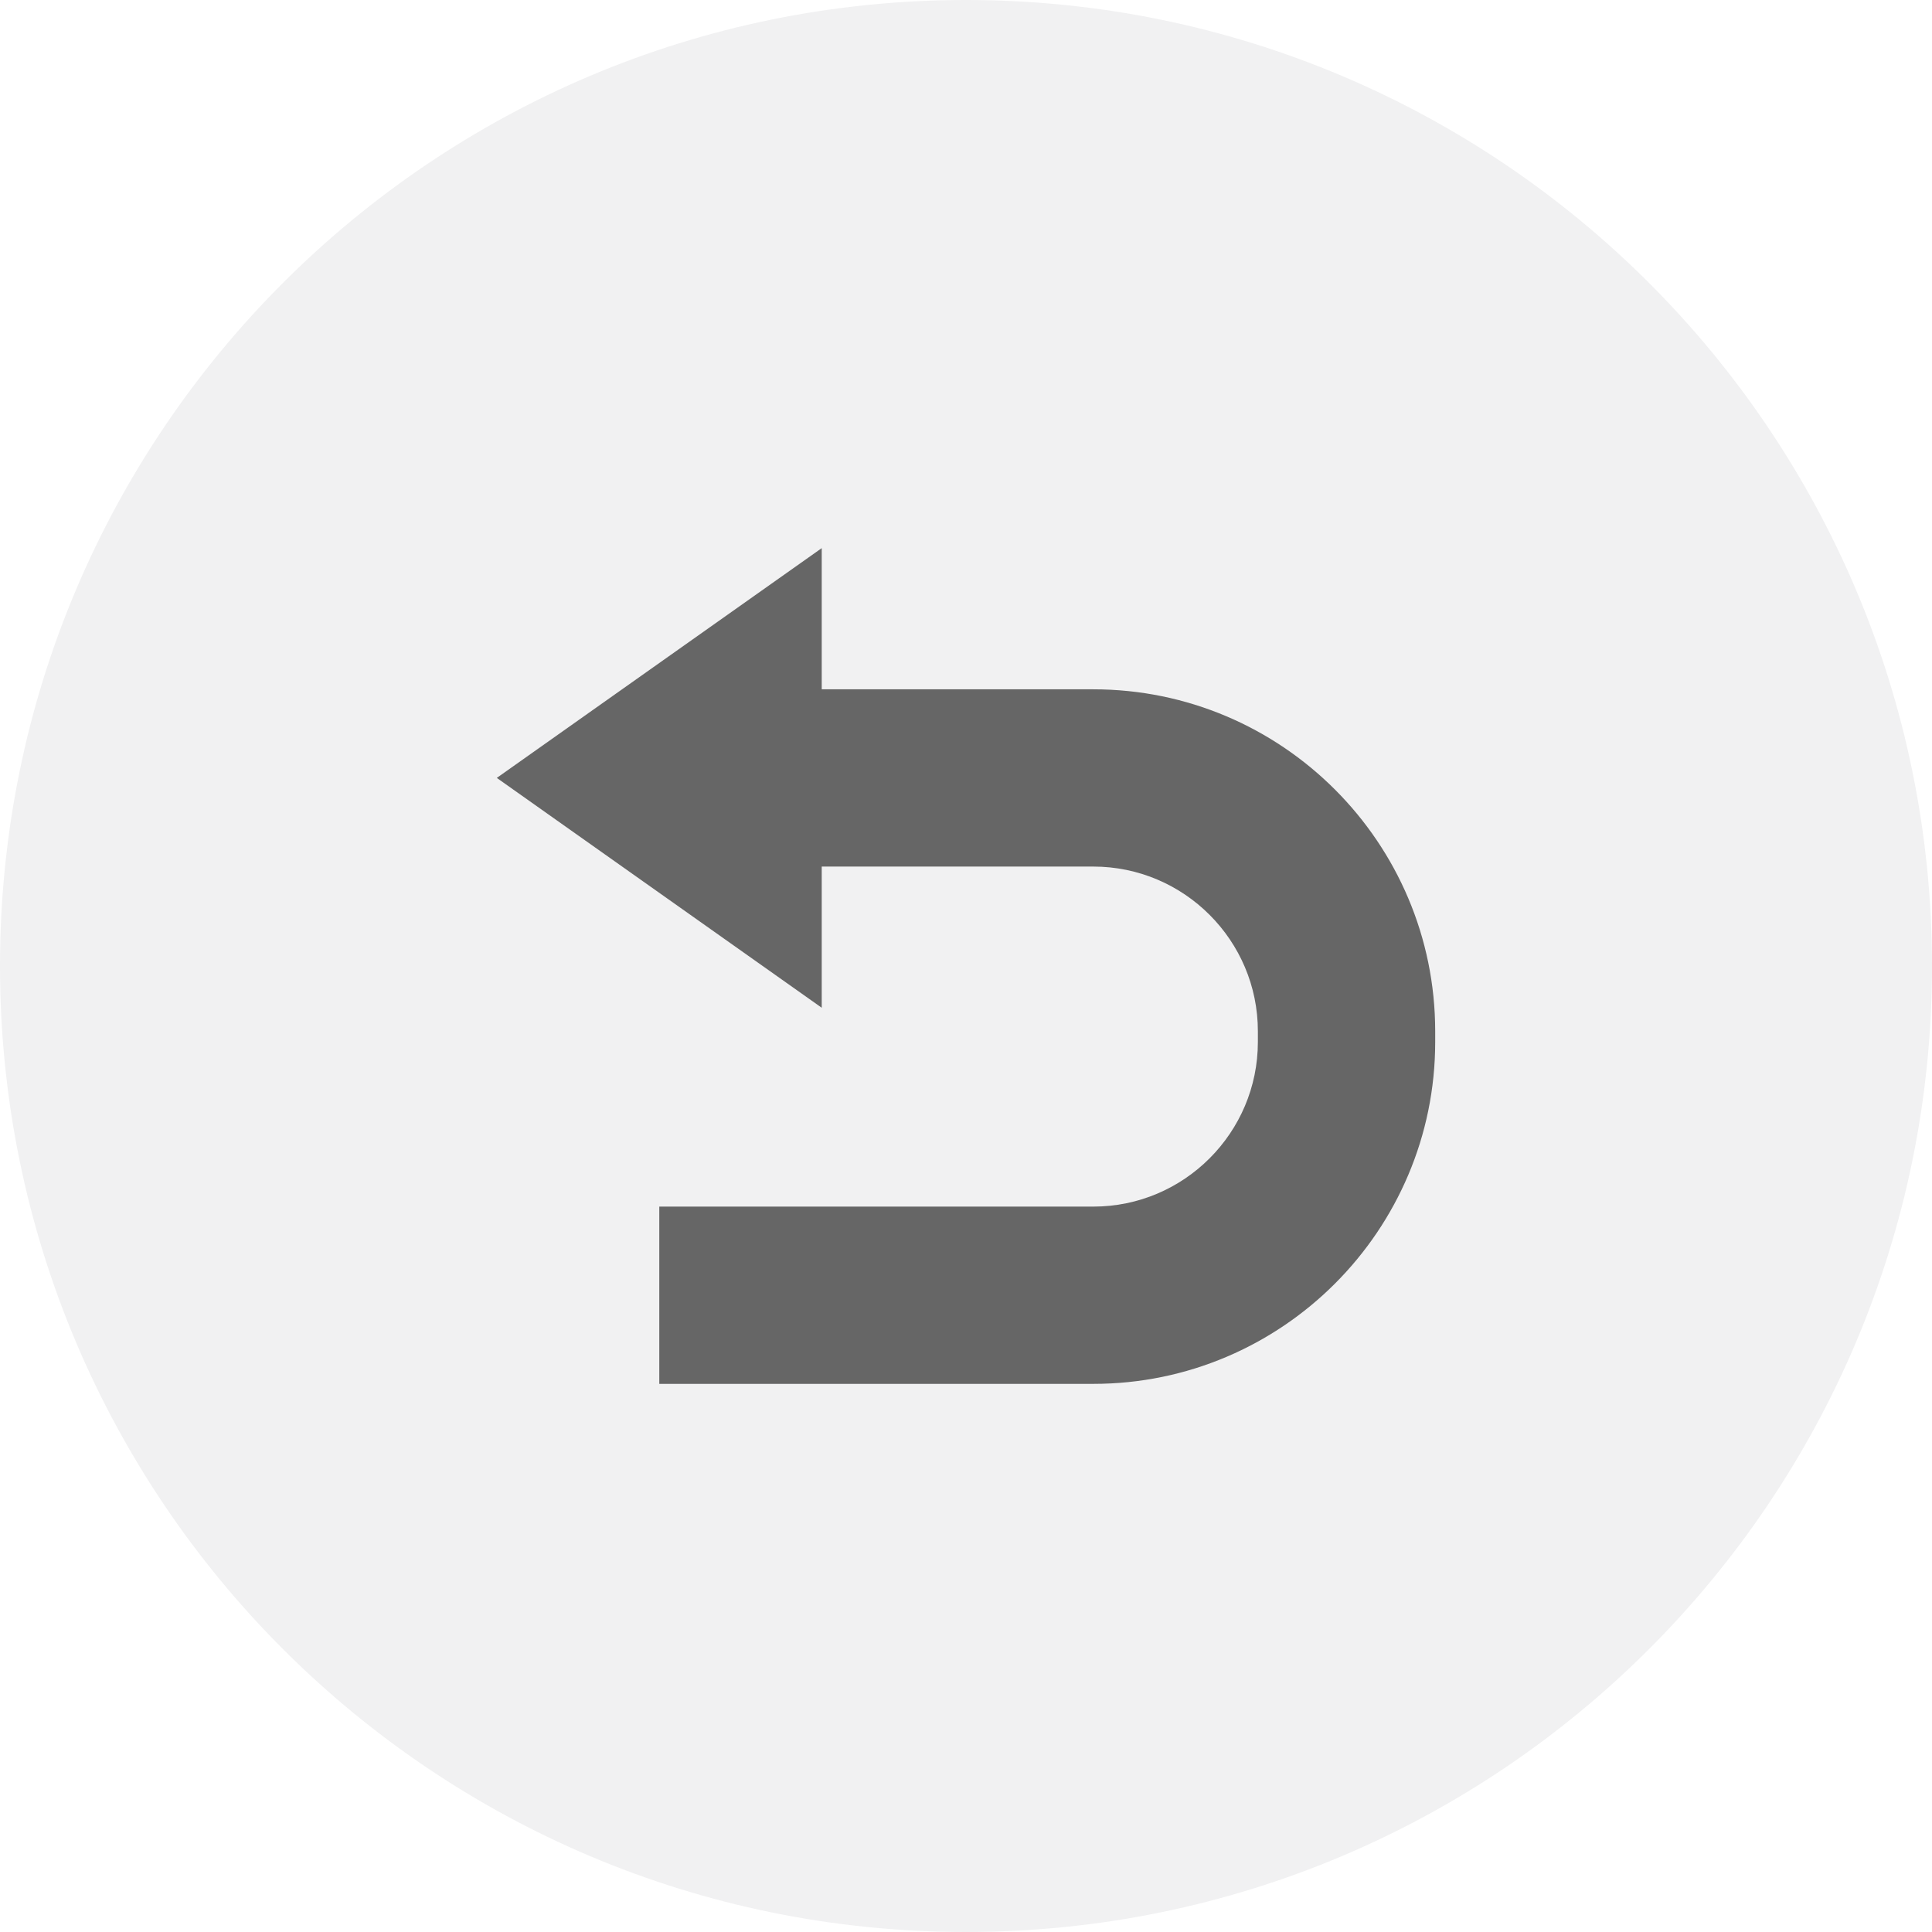
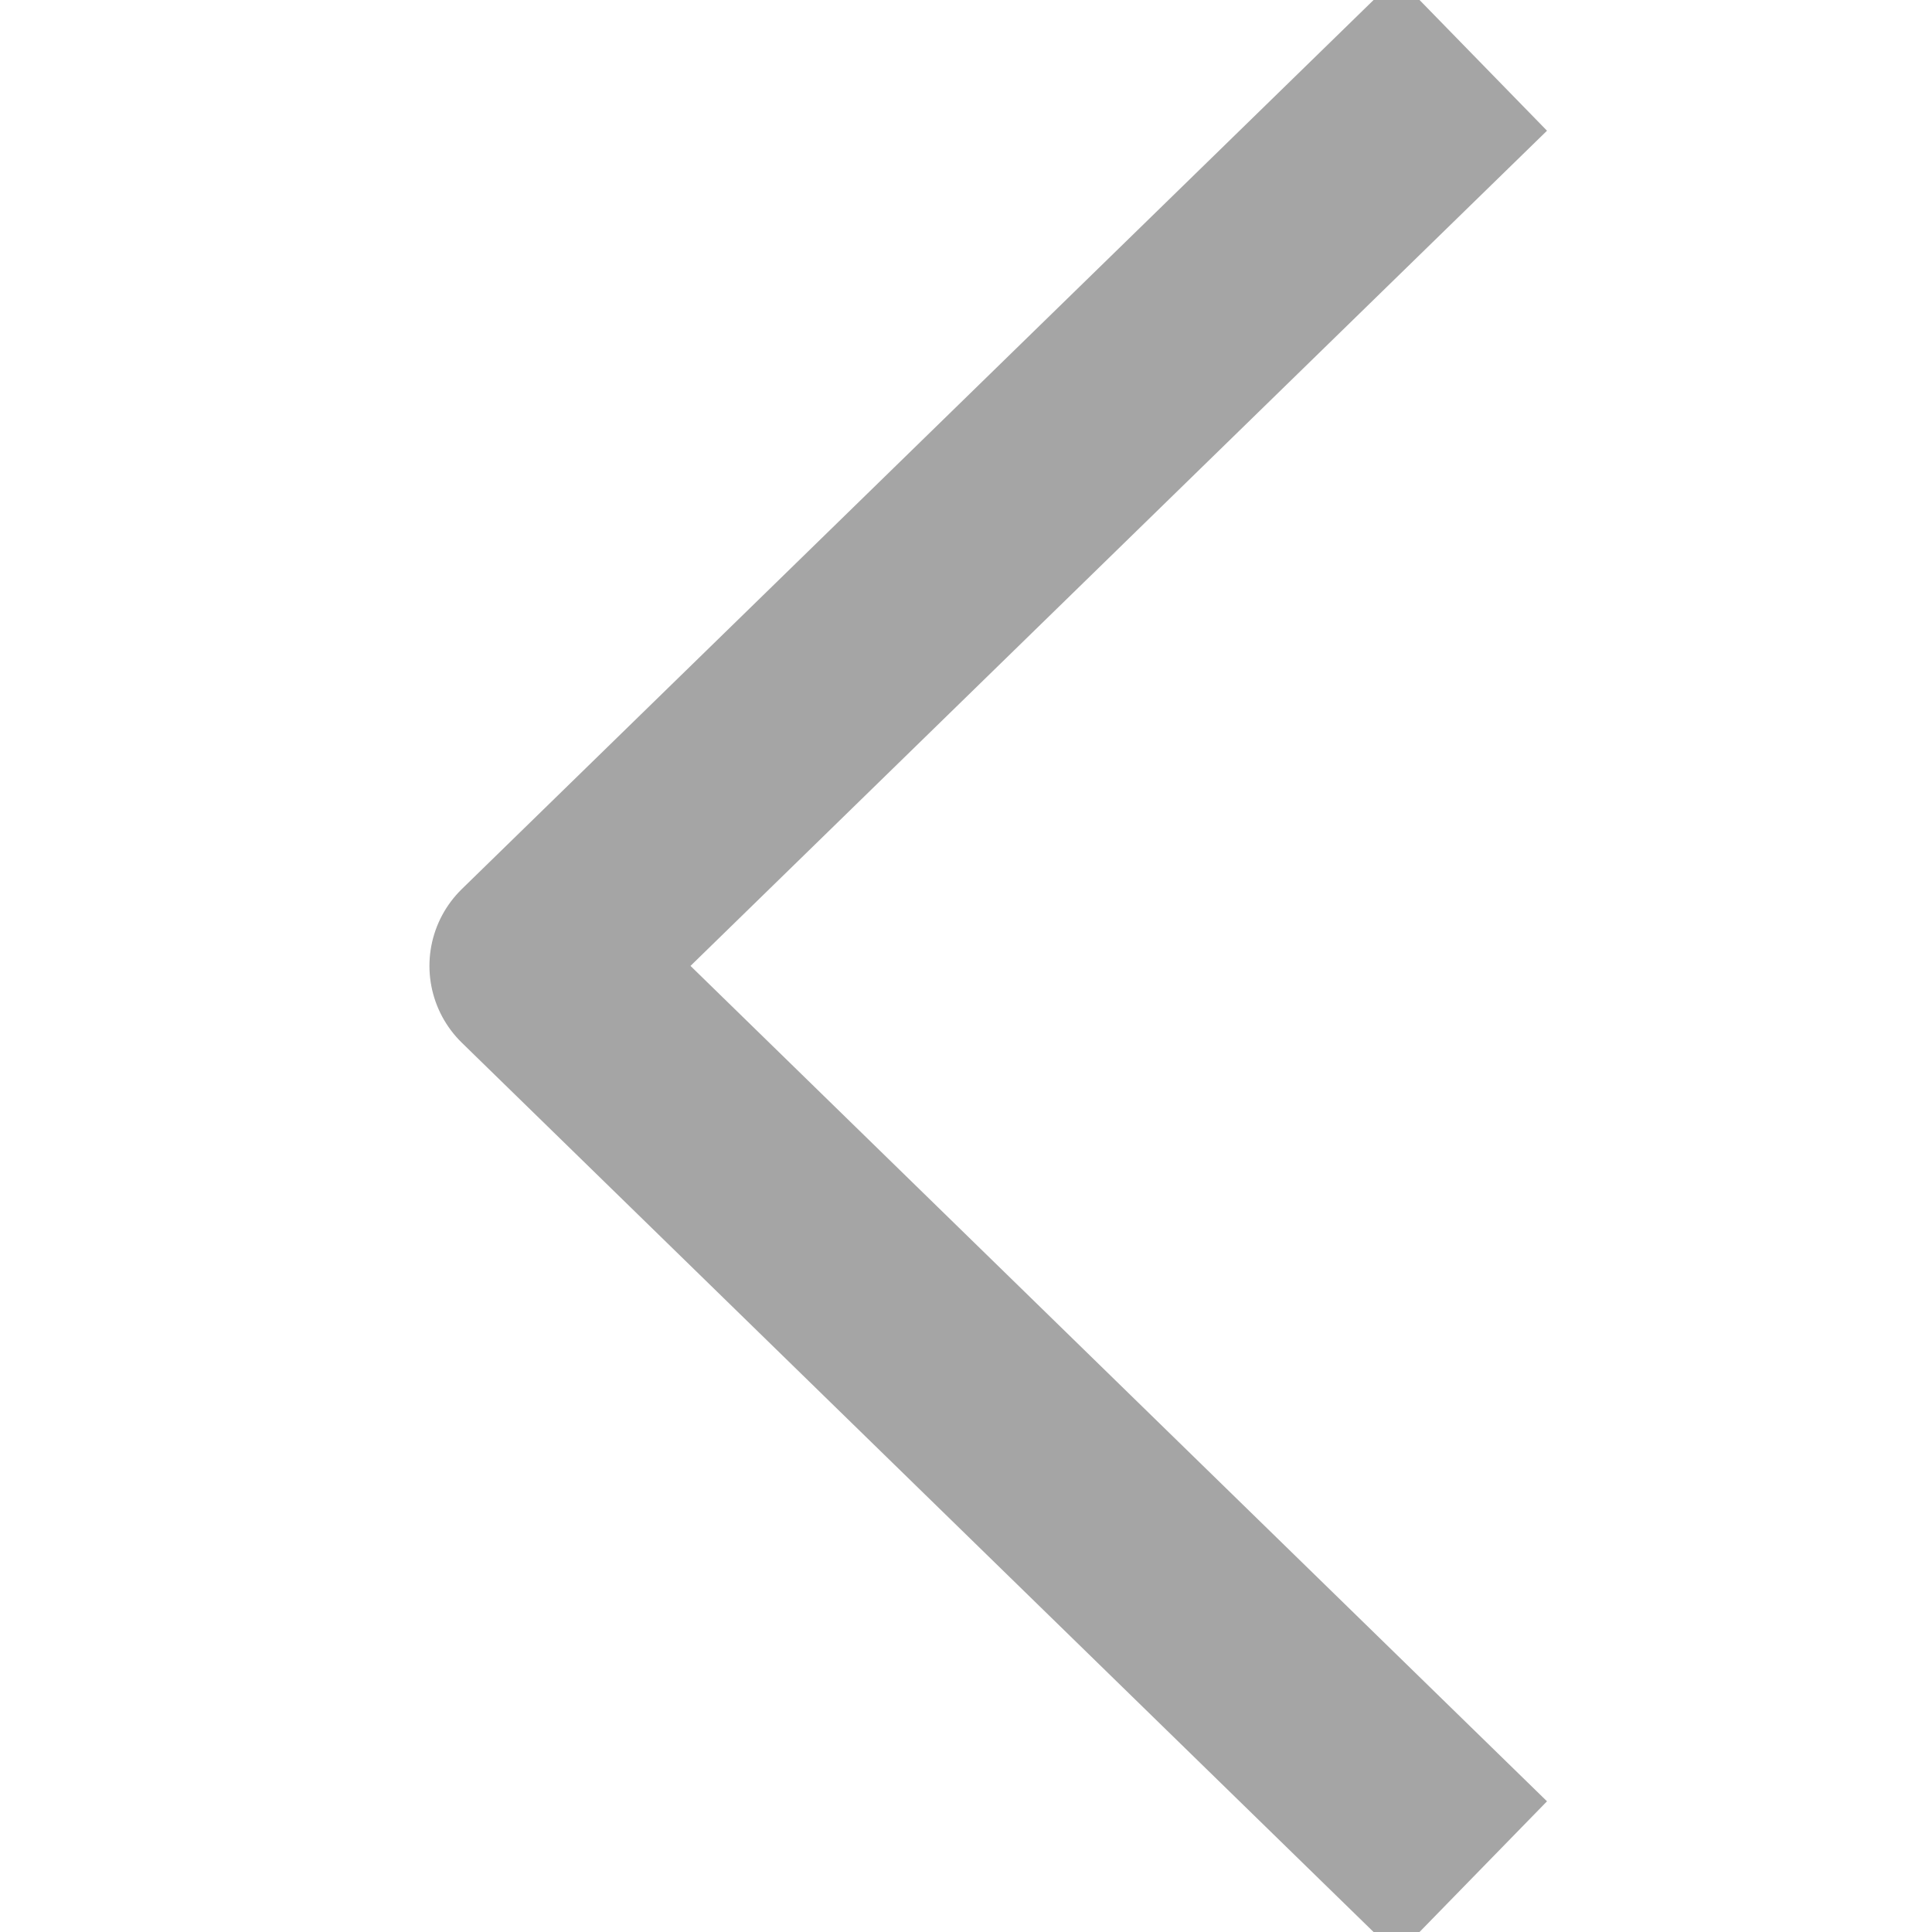
- <svg xmlns="http://www.w3.org/2000/svg" version="1.1" id="Layer_1" x="0px" y="0px" width="28px" height="28px" viewBox="0 0 28 28" enable-background="new 0 0 28 28" xml:space="preserve">
-   <g>
-     <circle fill="#F1F1F2" cx="14" cy="14" r="14" />
-     <path fill="#666666" d="M15.845,9.99h-3.936V7.944L7.2,11.274l4.709,3.331v-2.046h3.936c1.314,0,2.385,1.07,2.385,2.386v0.156   c0,1.315-1.07,2.386-2.385,2.386H9.555v2.569h6.291c2.732,0,4.954-2.224,4.954-4.955v-0.156C20.799,12.212,18.578,9.99,15.845,9.99   z" />
-   </g>
+ <svg xmlns="http://www.w3.org/2000/svg" version="1.1" id="Layer_1" x="0px" y="0px" width="18px" height="18px" viewBox="0 0 18 18" enable-background="new 0 0 18 18" xml:space="preserve">
+   <polyline fill="none" stroke="#A5A5A5" stroke-width="2" stroke-linecap="square" stroke-linejoin="round" points="12.999,16.8   5.001,8.999 12.999,1.2 " />
</svg>
